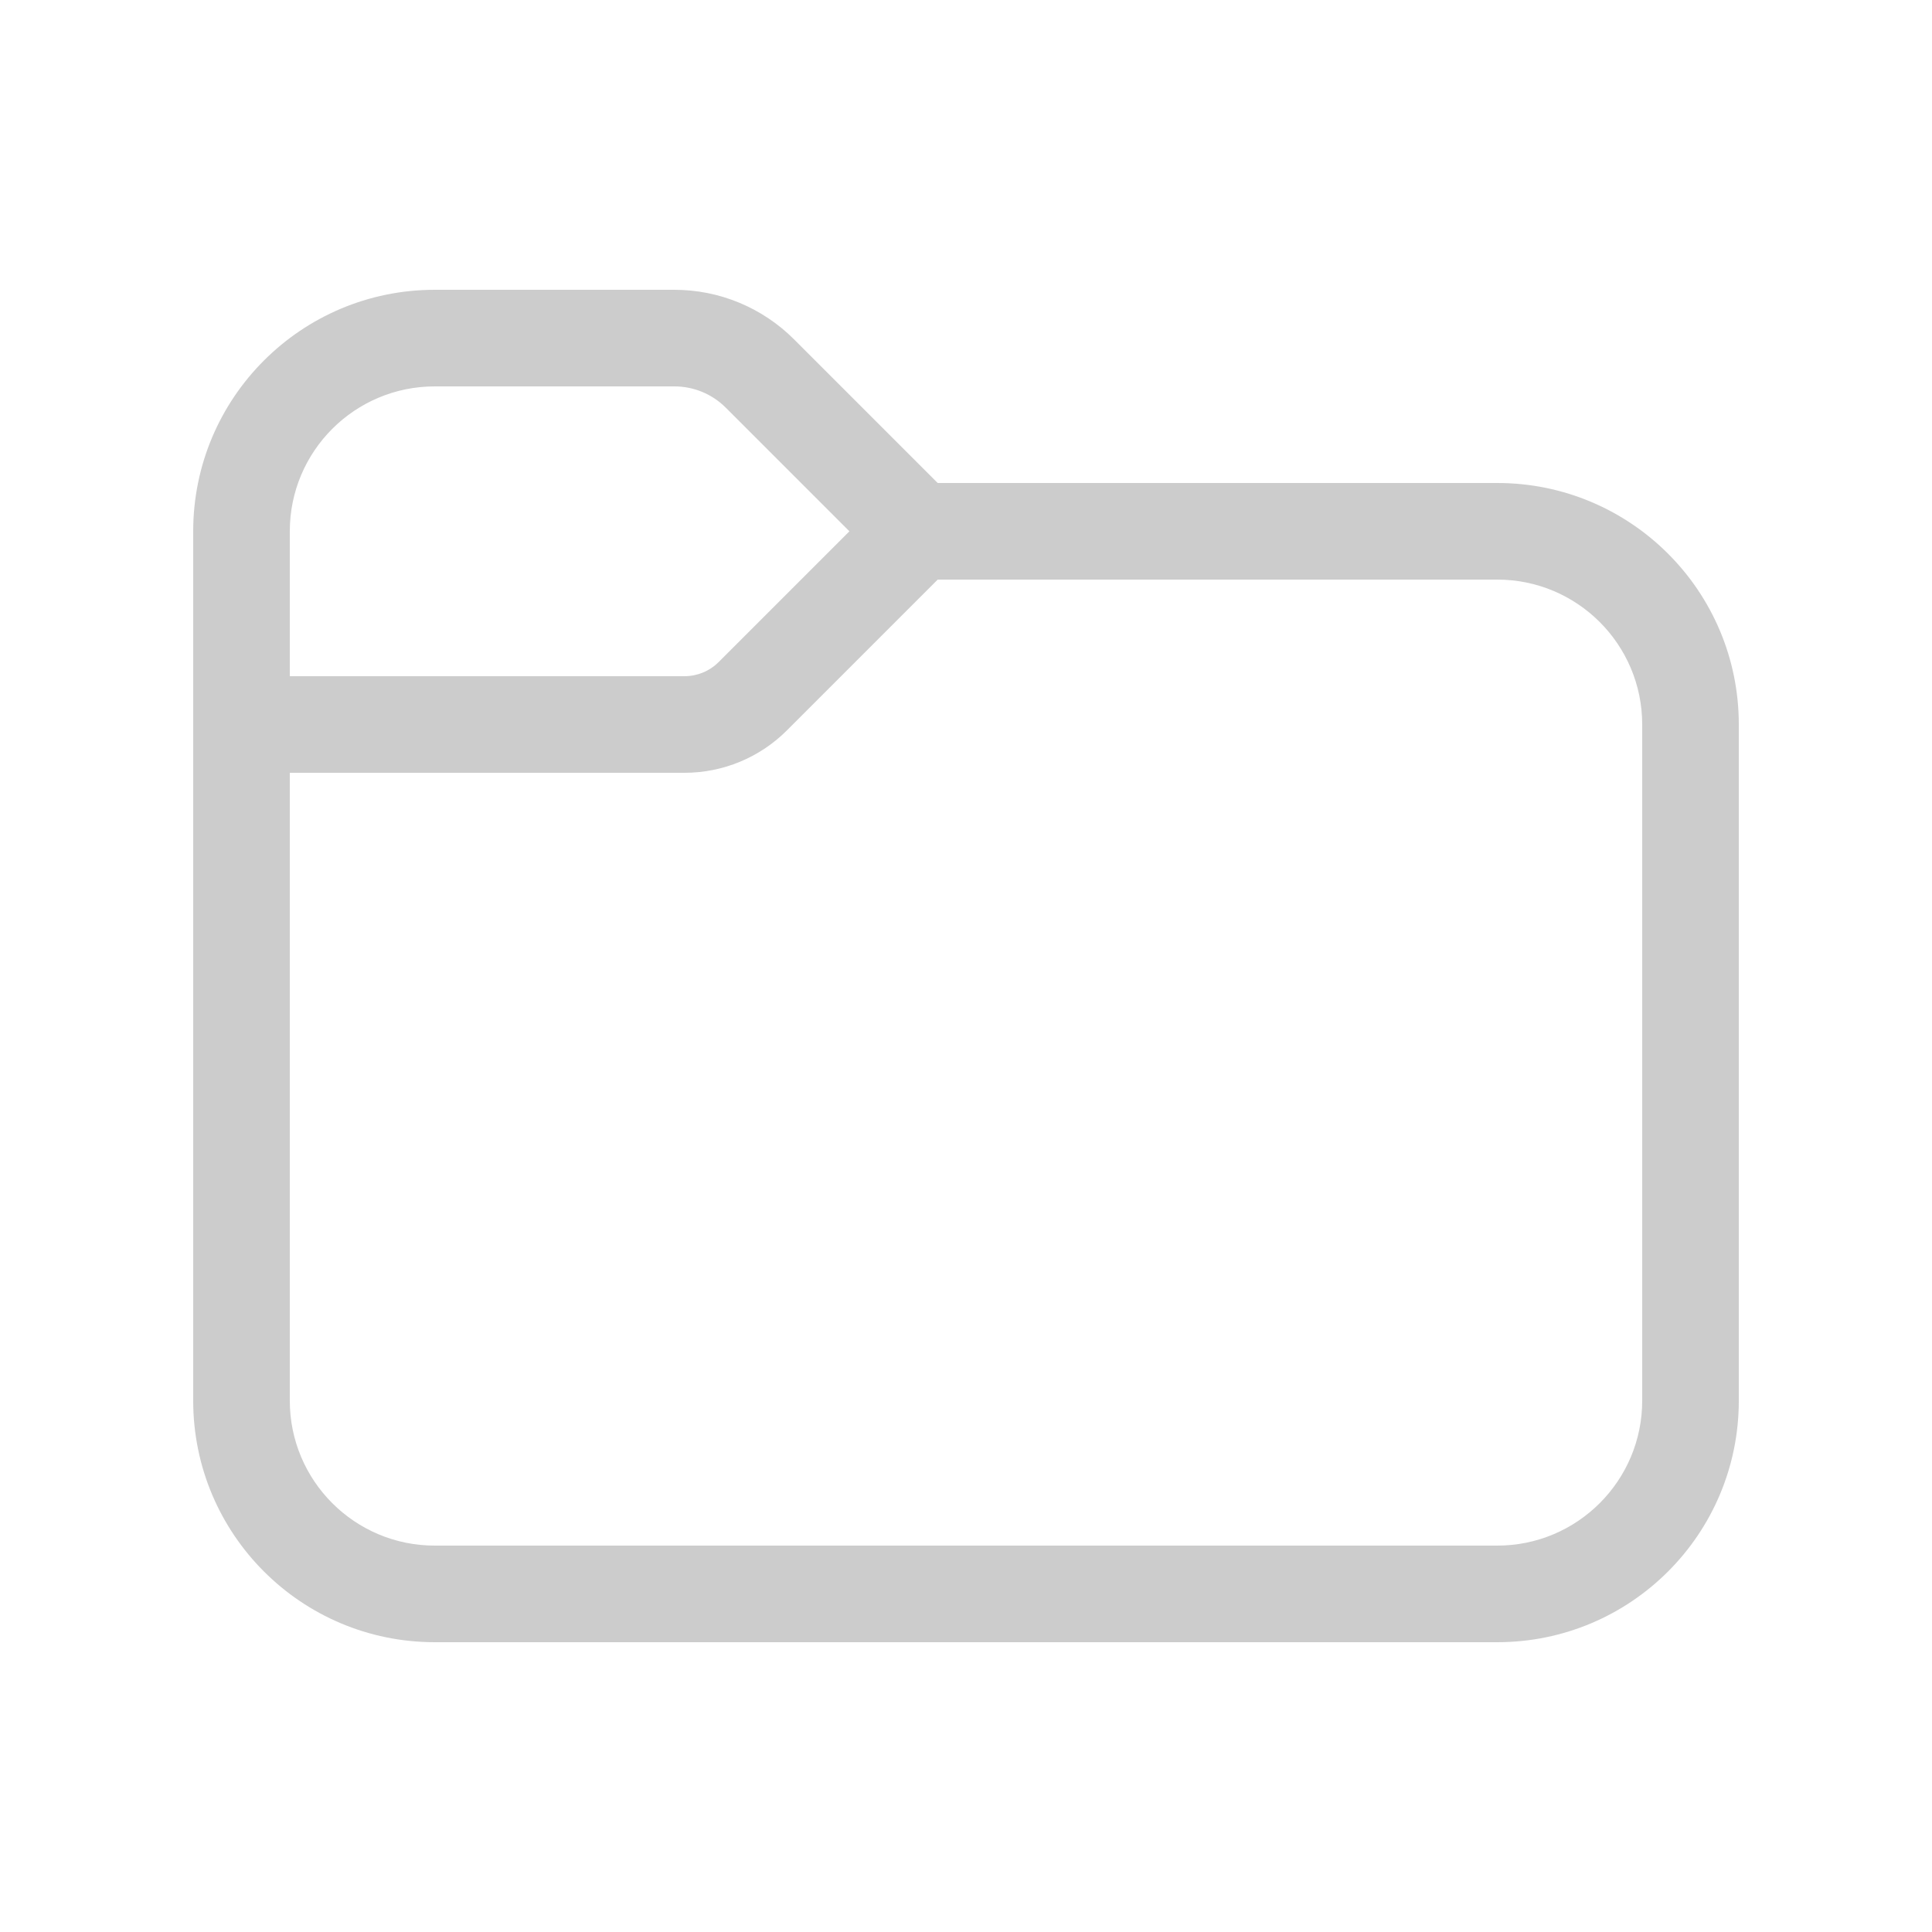
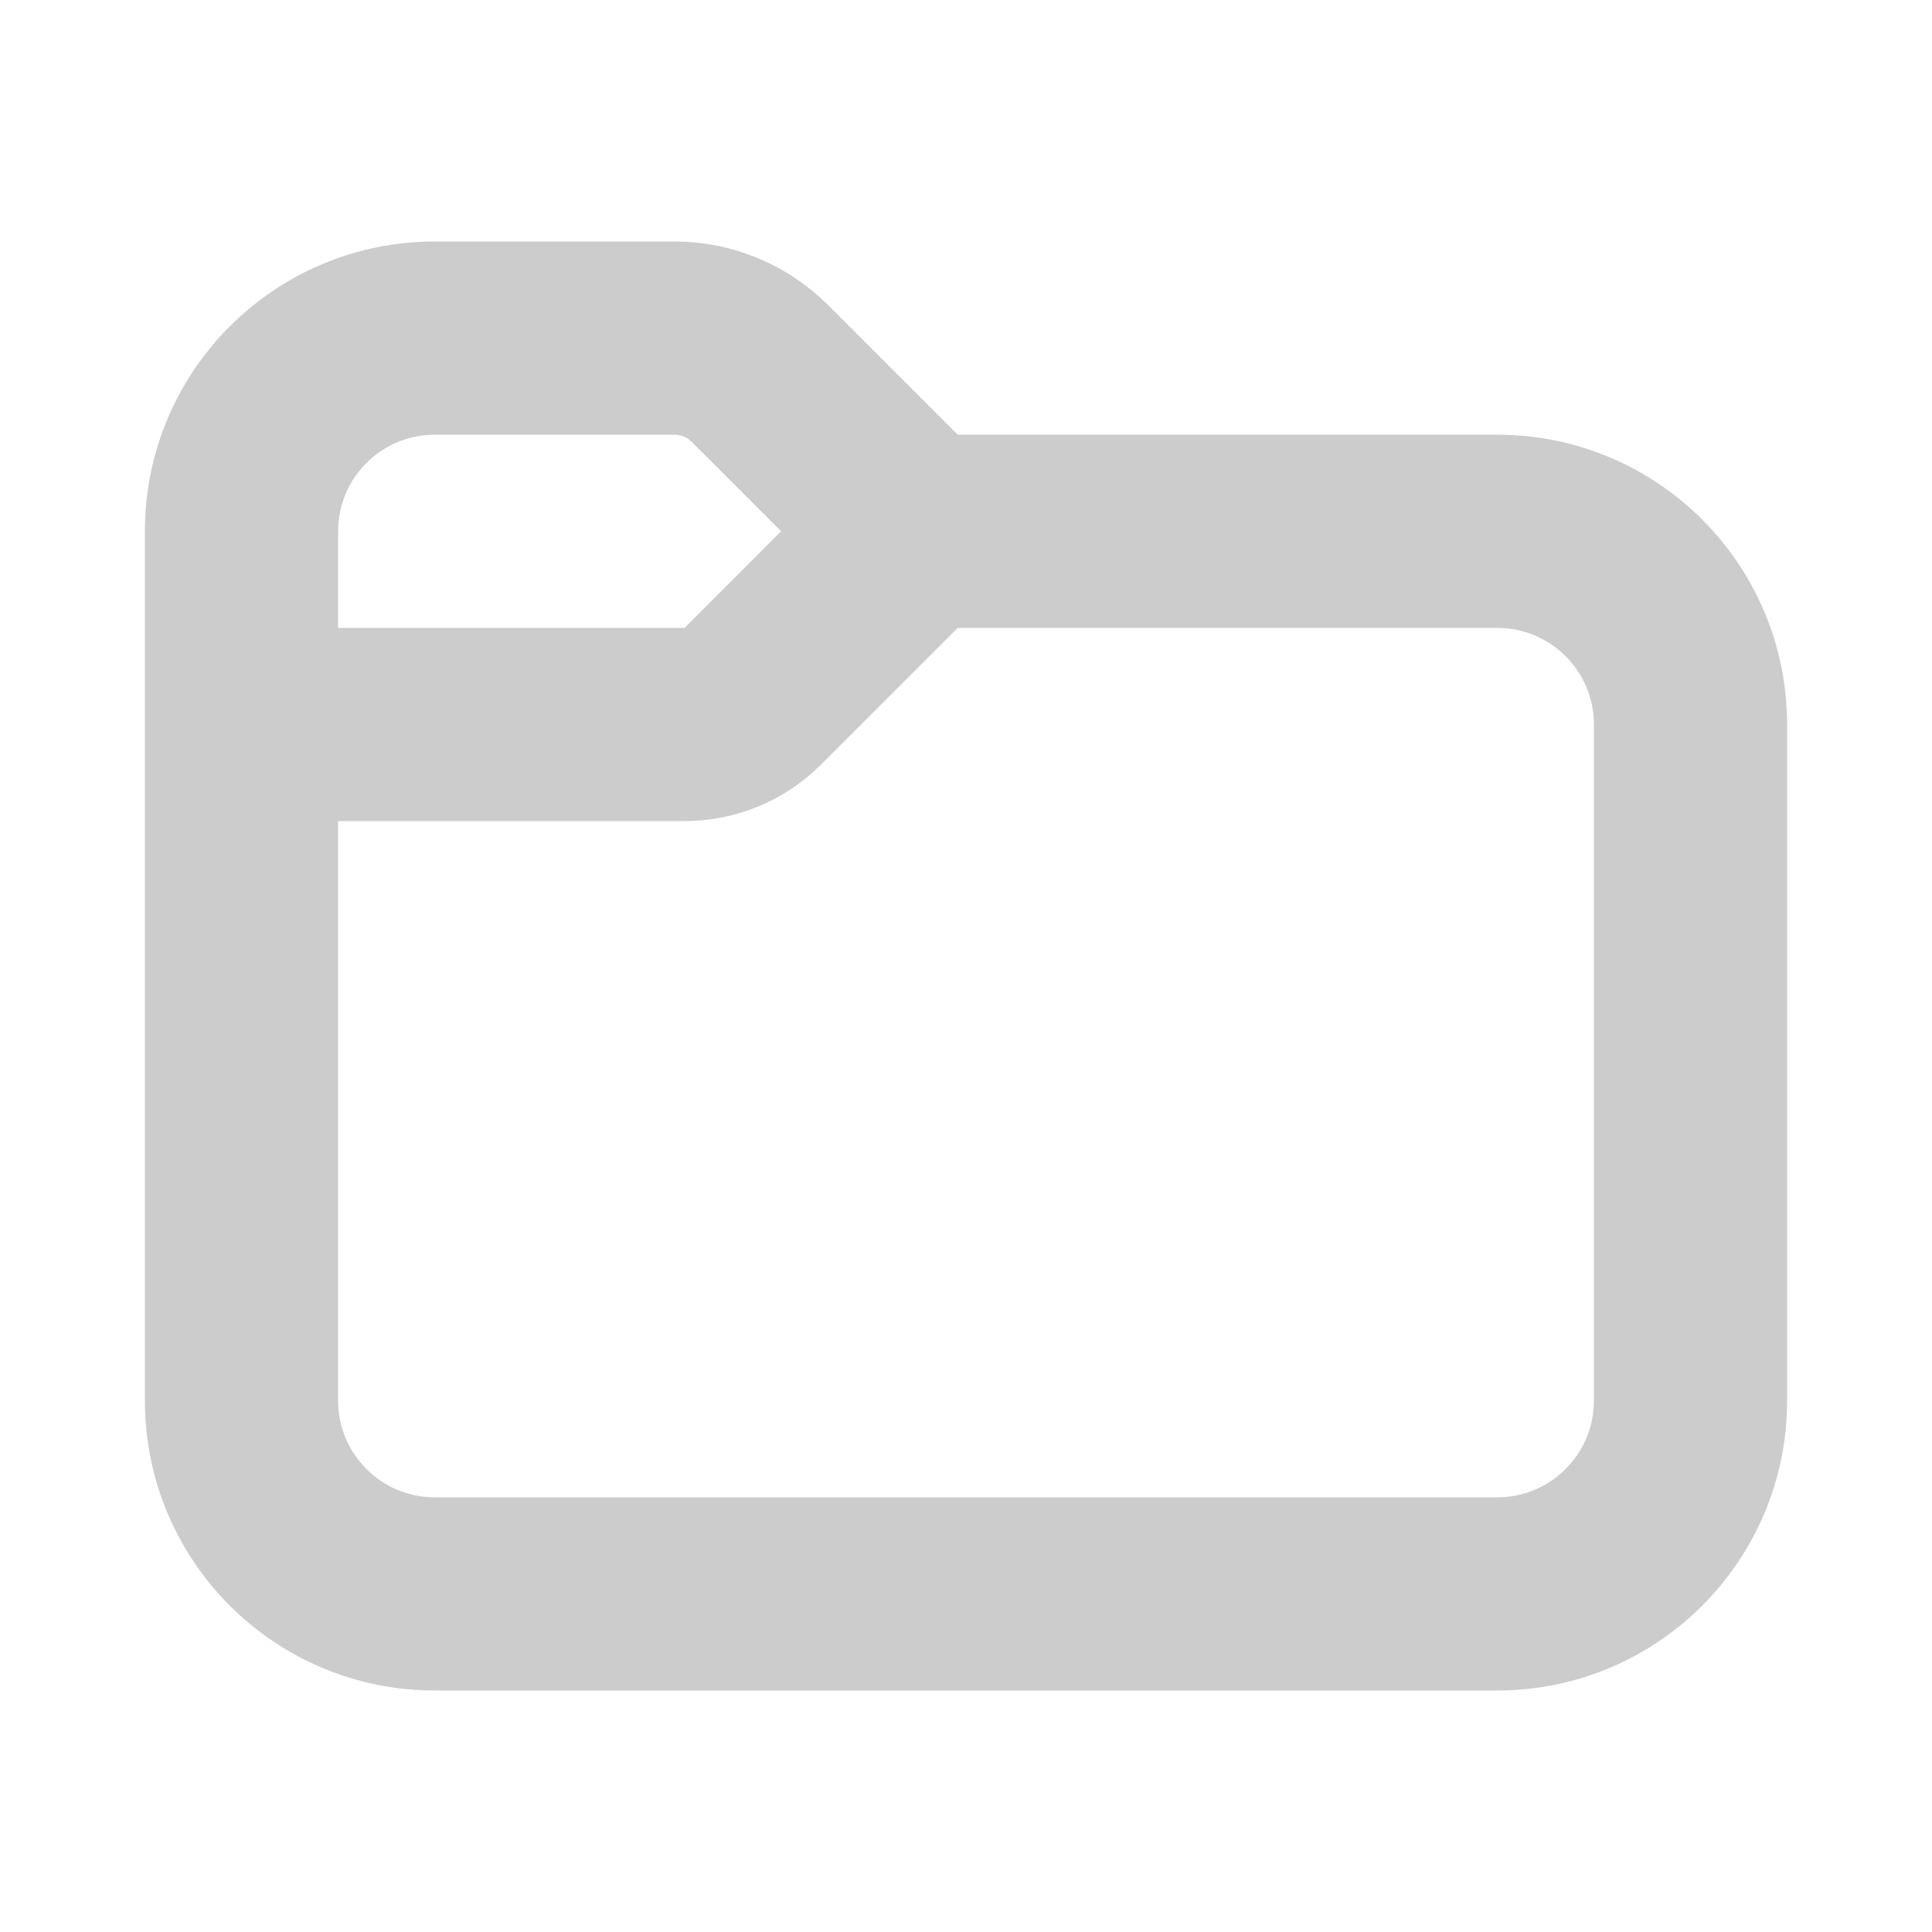
<svg xmlns="http://www.w3.org/2000/svg" width="20" height="20" viewBox="0 0 20 20" fill="none">
-   <path d="M4.5 3C3.119 3 2 4.119 2 5.5V14.5C2 15.881 3.119 17 4.5 17H15.5C16.881 17 18 15.881 18 14.5V7.5C18 6.119 16.881 5 15.5 5H9.707L8.22 3.513C7.891 3.184 7.446 3 6.982 3H4.5ZM3 5.5C3 4.672 3.672 4 4.5 4H6.982C7.181 4 7.372 4.079 7.513 4.22L8.793 5.5L7.439 6.854C7.346 6.947 7.218 7 7.086 7H3V5.5ZM3 8H7.086C7.484 8 7.865 7.842 8.146 7.561L9.707 6H15.5C16.328 6 17 6.672 17 7.5V14.5C17 15.328 16.328 16 15.5 16H4.5C3.672 16 3 15.328 3 14.5V8Z" fill="#cccccc" />
+   <path d="M4.5 3C3.119 3 2 4.119 2 5.5V14.5C2 15.881 3.119 17 4.5 17H15.5C16.881 17 18 15.881 18 14.5V7.5C18 6.119 16.881 5 15.5 5H9.707L8.22 3.513C7.891 3.184 7.446 3 6.982 3H4.5ZM3 5.5C3 4.672 3.672 4 4.5 4H6.982C7.181 4 7.372 4.079 7.513 4.22L8.793 5.5L7.439 6.854C7.346 6.947 7.218 7 7.086 7H3V5.5ZM3 8H7.086C7.484 8 7.865 7.842 8.146 7.561L9.707 6H15.5C16.328 6 17 6.672 17 7.5V14.5C17 15.328 16.328 16 15.5 16H4.5C3.672 16 3 15.328 3 14.5V8Z" fill="#cccccc" stroke="#cccccc" stroke-width="1" stroke-linejoin="round" />
</svg>
